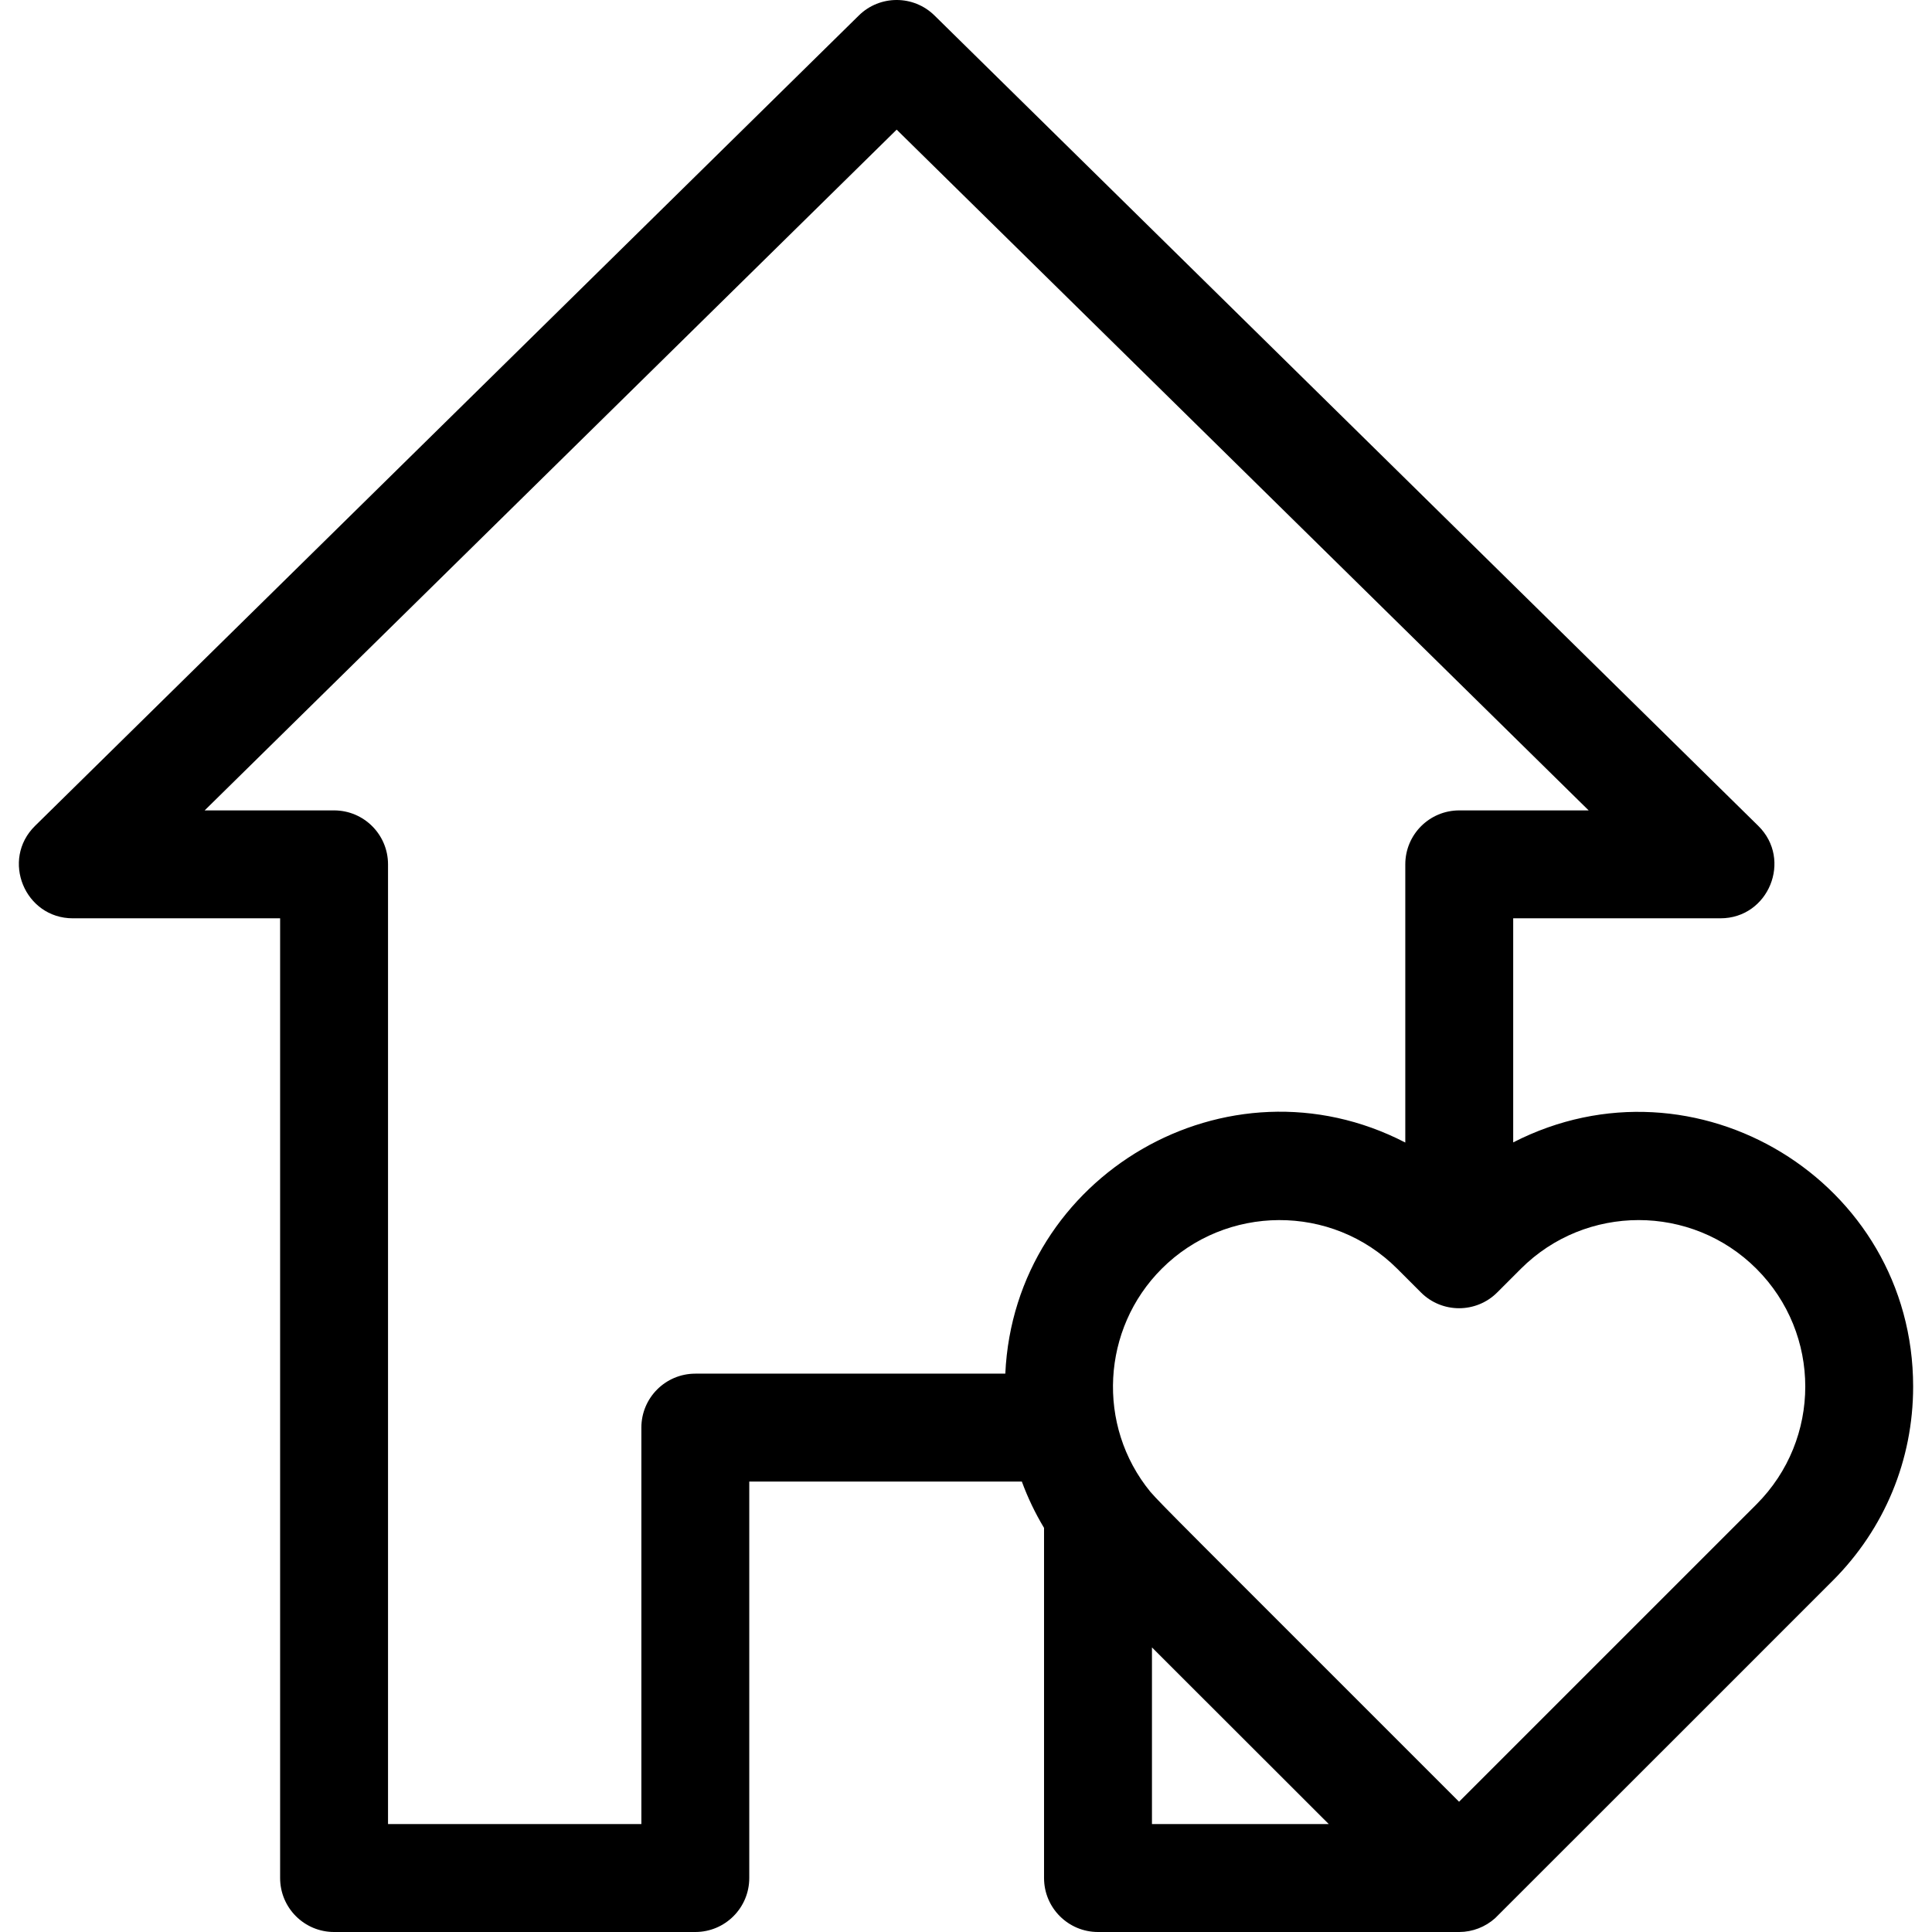
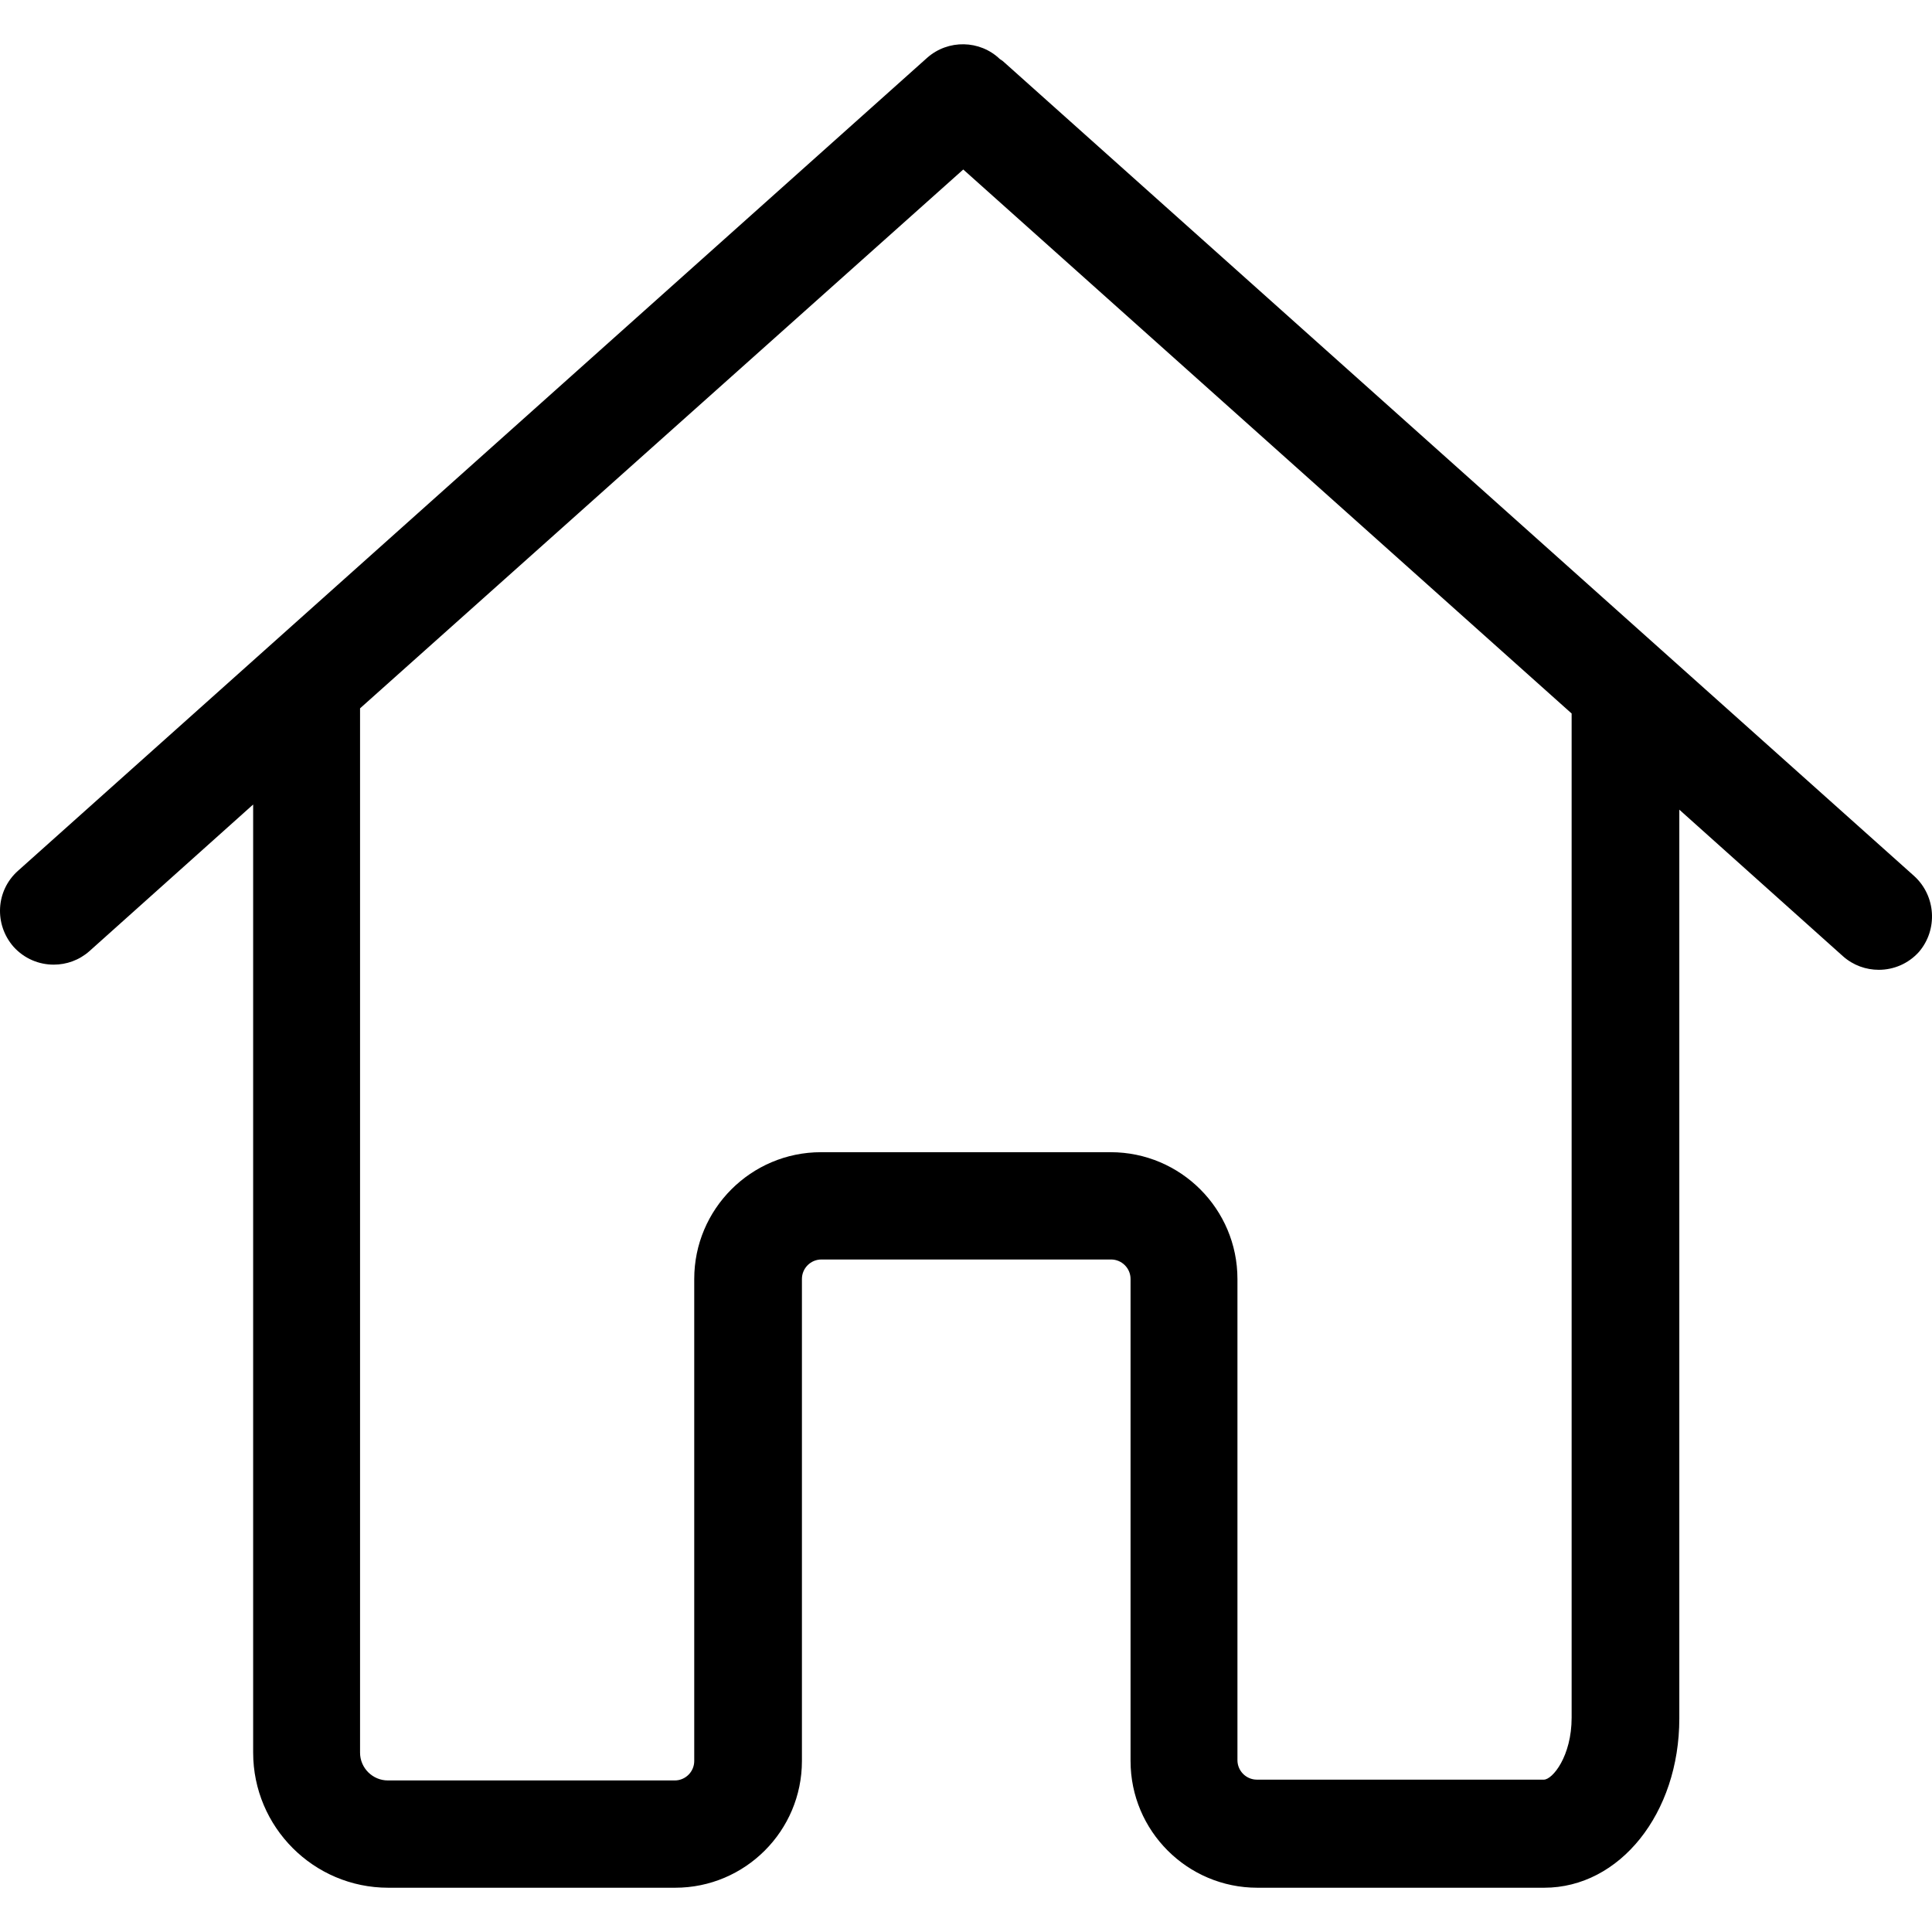
- <svg xmlns="http://www.w3.org/2000/svg" height="{{ .size }}" viewBox="0 0 268.566 268.566">
-   <path d="M210.349 158.804v-31.151h28.809c6.701 0 10.03-8.154 5.26-12.847L129.904 2.153a7.5 7.5 0 00-10.519 0L4.87 114.807c-4.777 4.699-1.432 12.847 5.26 12.847h28.809v133.412a7.5 7.5 0 007.5 7.5h50.216a7.5 7.5 0 007.5-7.5v-55.114h37.891a37.703 37.703 0 003.086 6.44v48.674a7.5 7.5 0 007.5 7.5h50.191l.015-.001.01.001a7.504 7.504 0 005.001-1.933c.213-.192 46.716-46.702 46.918-46.905 7.208-7.208 11.177-16.79 11.177-26.982 0-28.557-30.27-46.932-55.595-33.942zm-70.602 32.146H96.656v.001a7.5 7.5 0 00-7.5 7.5v55.114H53.939V120.153a7.5 7.5 0 00-7.5-7.5h-17.99l96.196-94.632 96.195 94.632h-17.991a7.5 7.5 0 00-7.5 7.5v38.669c-24.714-12.776-54.332 4.518-55.602 32.128zm20.386 62.615v-24.558c5.445 5.451 13.464 13.451 24.579 24.558h-24.579zm84.029-44.445l-41.338 41.338c-39.168-39.168-41.291-41.231-42.923-43.094-7.52-9.204-6.755-22.654 1.585-30.992 8.904-8.917 23.617-9.131 32.749.001l3.287 3.287a7.5 7.5 0 0010.606 0l3.287-3.287c9.03-9.028 23.72-9.027 32.748 0 9.049 9.049 9.049 23.697-.001 32.747z" />
+ <svg xmlns="http://www.w3.org/2000/svg" height="{{ .size }}" viewBox="0 0 486.196 486.196">
+   <path d="M481.708 220.456l-228.8-204.6c-.4-.4-.8-.7-1.3-1-5-4.8-13-5-18.3-.3l-228.8 204.6c-5.6 5-6 13.5-1.1 19.1 2.7 3 6.4 4.5 10.1 4.5 3.2 0 6.4-1.1 9-3.4l41.2-36.9v238.6c0 18.7 15.2 34 34 34H169.908c17.6 0 31.9-14.3 31.9-31.9v-121.3c0-2.7 2.2-4.9 4.9-4.9h72.9c2.7 0 4.9 2.2 4.9 4.9v121.3c0 17.6 14.3 31.9 31.9 31.9h72.2c19 0 34-18.7 34-42.6v-228.7l41.2 36.9c2.6 2.3 5.8 3.4 9 3.4 3.7 0 7.4-1.5 10.1-4.5 4.8-5.6 4.3-14.1-1.2-19.1zm-86.2 66.7v145.1c0 9.7-4.8 15.6-7 15.6h-72.2c-2.7 0-4.9-2.2-4.9-4.9v-121.1c0-17.6-14.3-31.9-31.9-31.9h-72.9c-17.6 0-31.9 14.3-31.9 31.9v121.3c0 2.7-2.2 4.9-4.9 4.9H97.608c-3.8 0-7-3.1-7-7v-262.8l151.8-135.6 153.1 136.9v107.6z" />
</svg>
